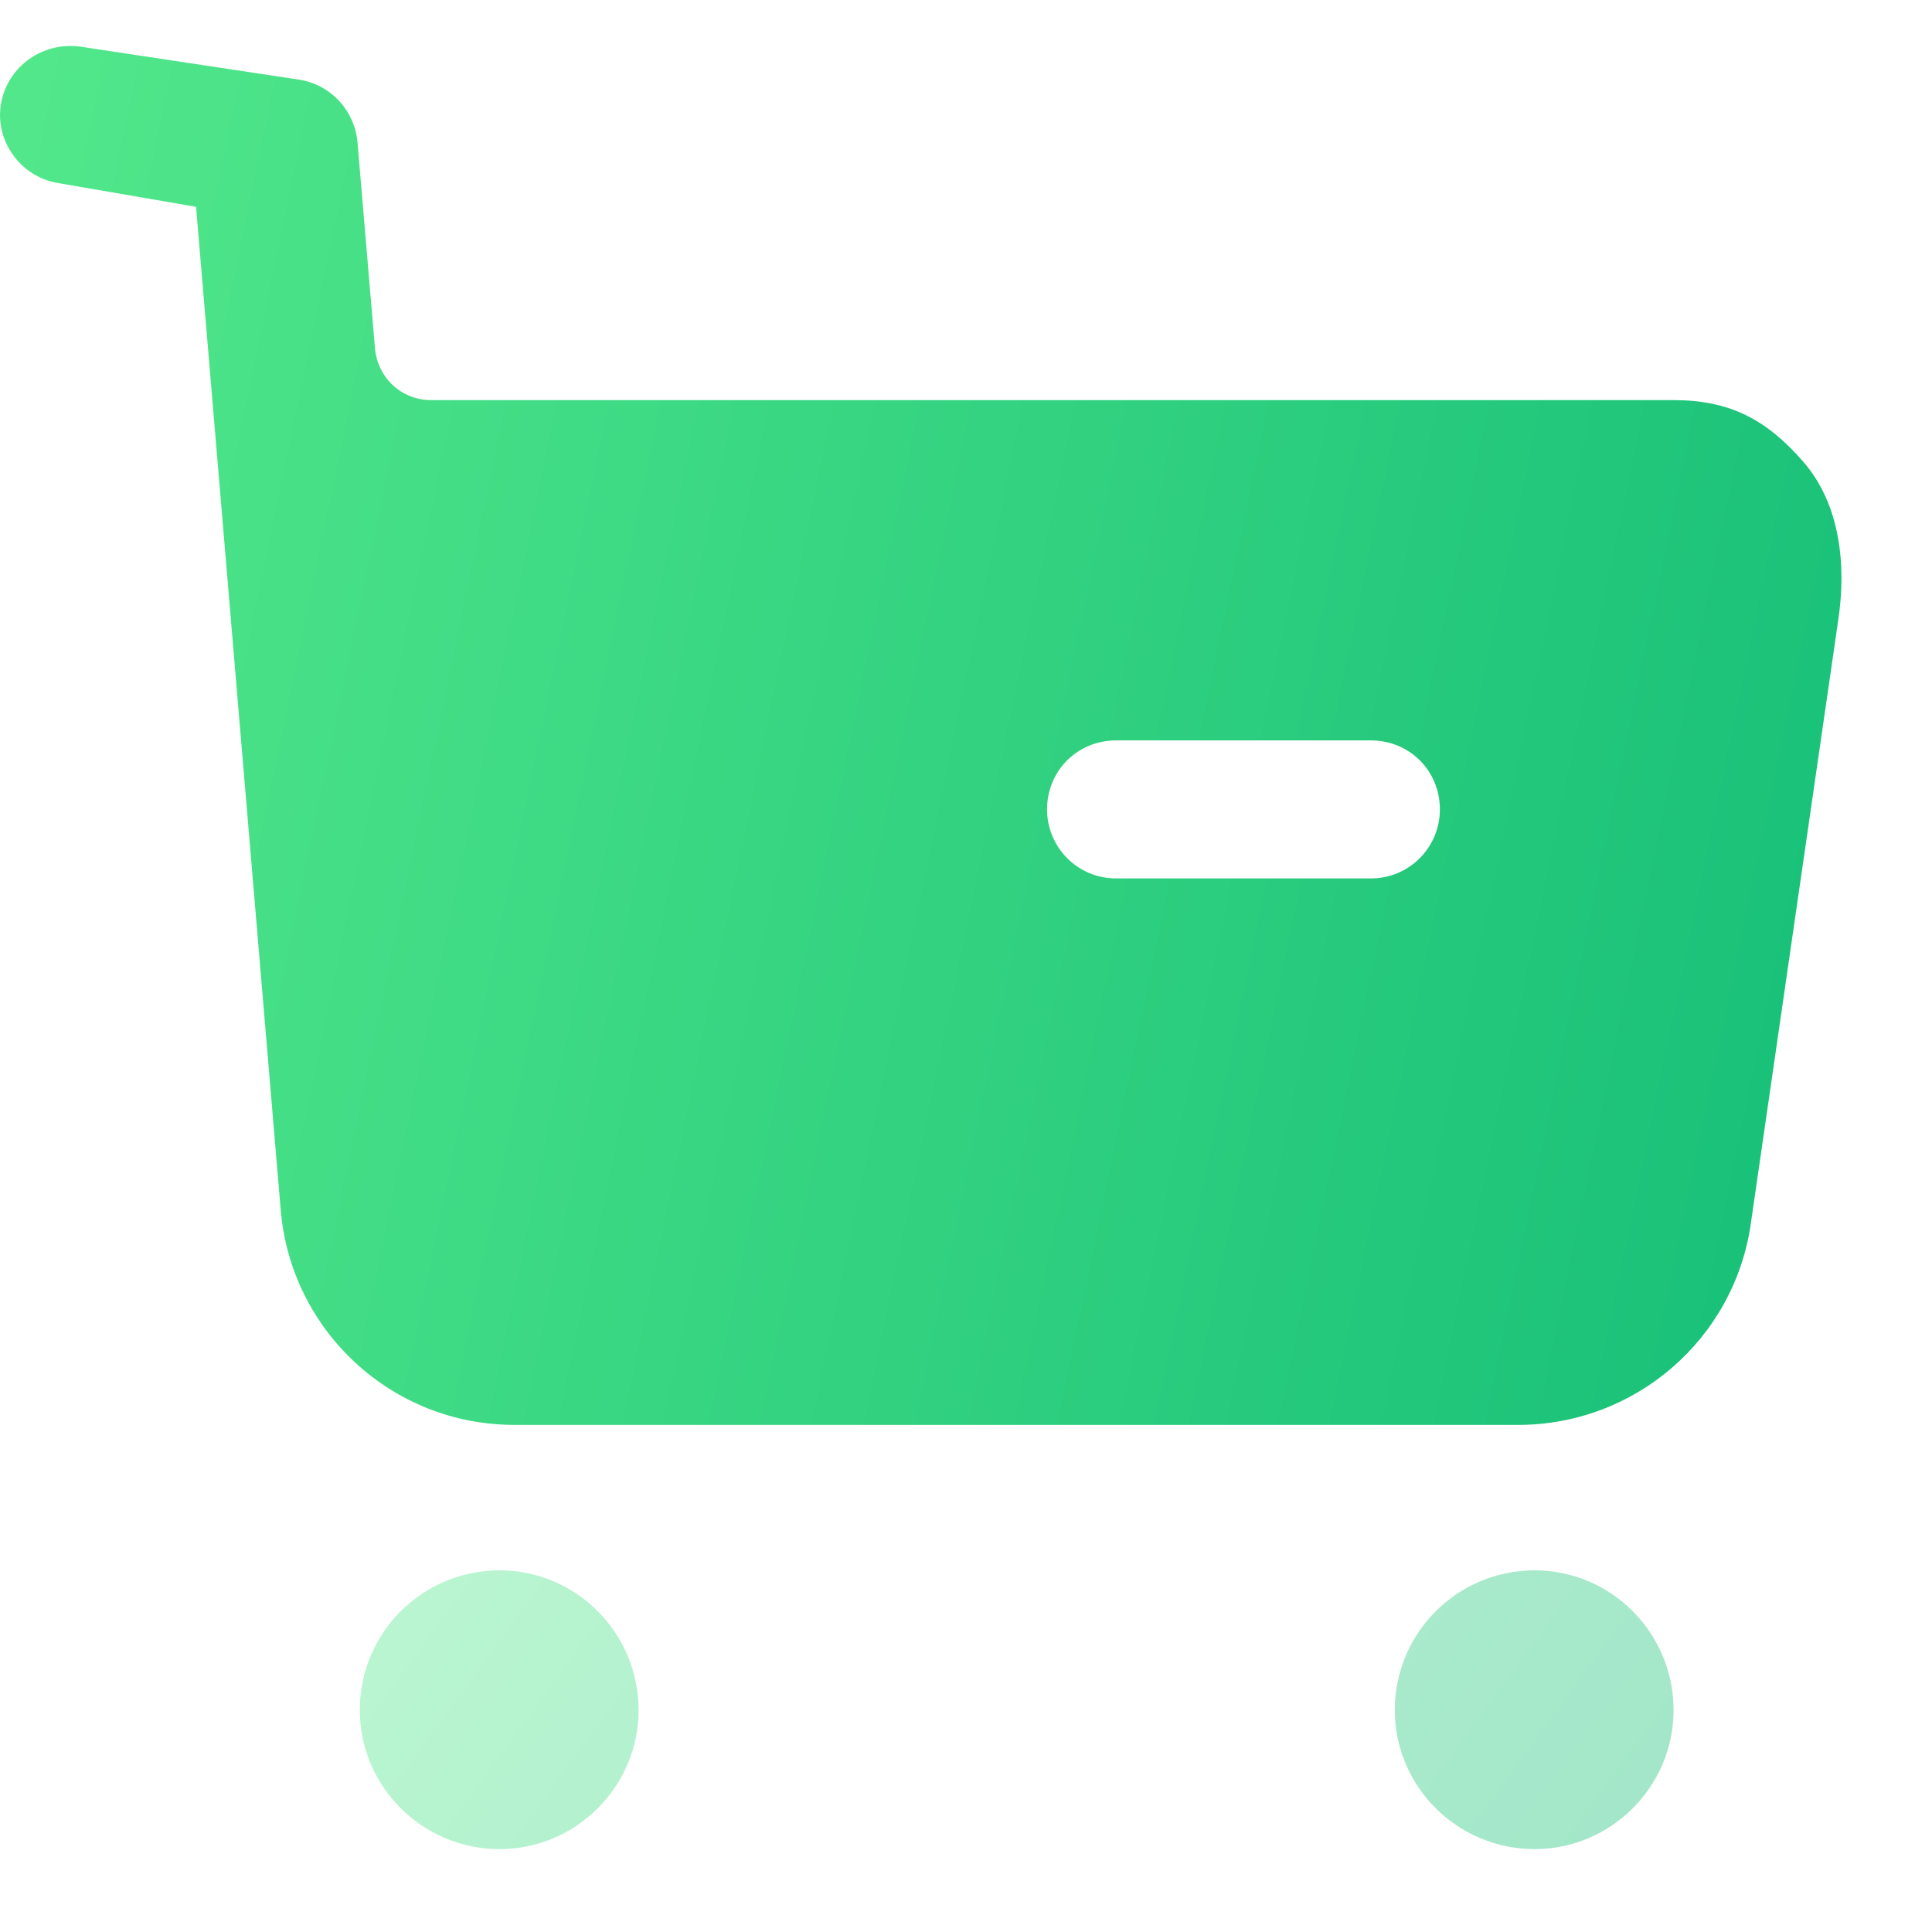
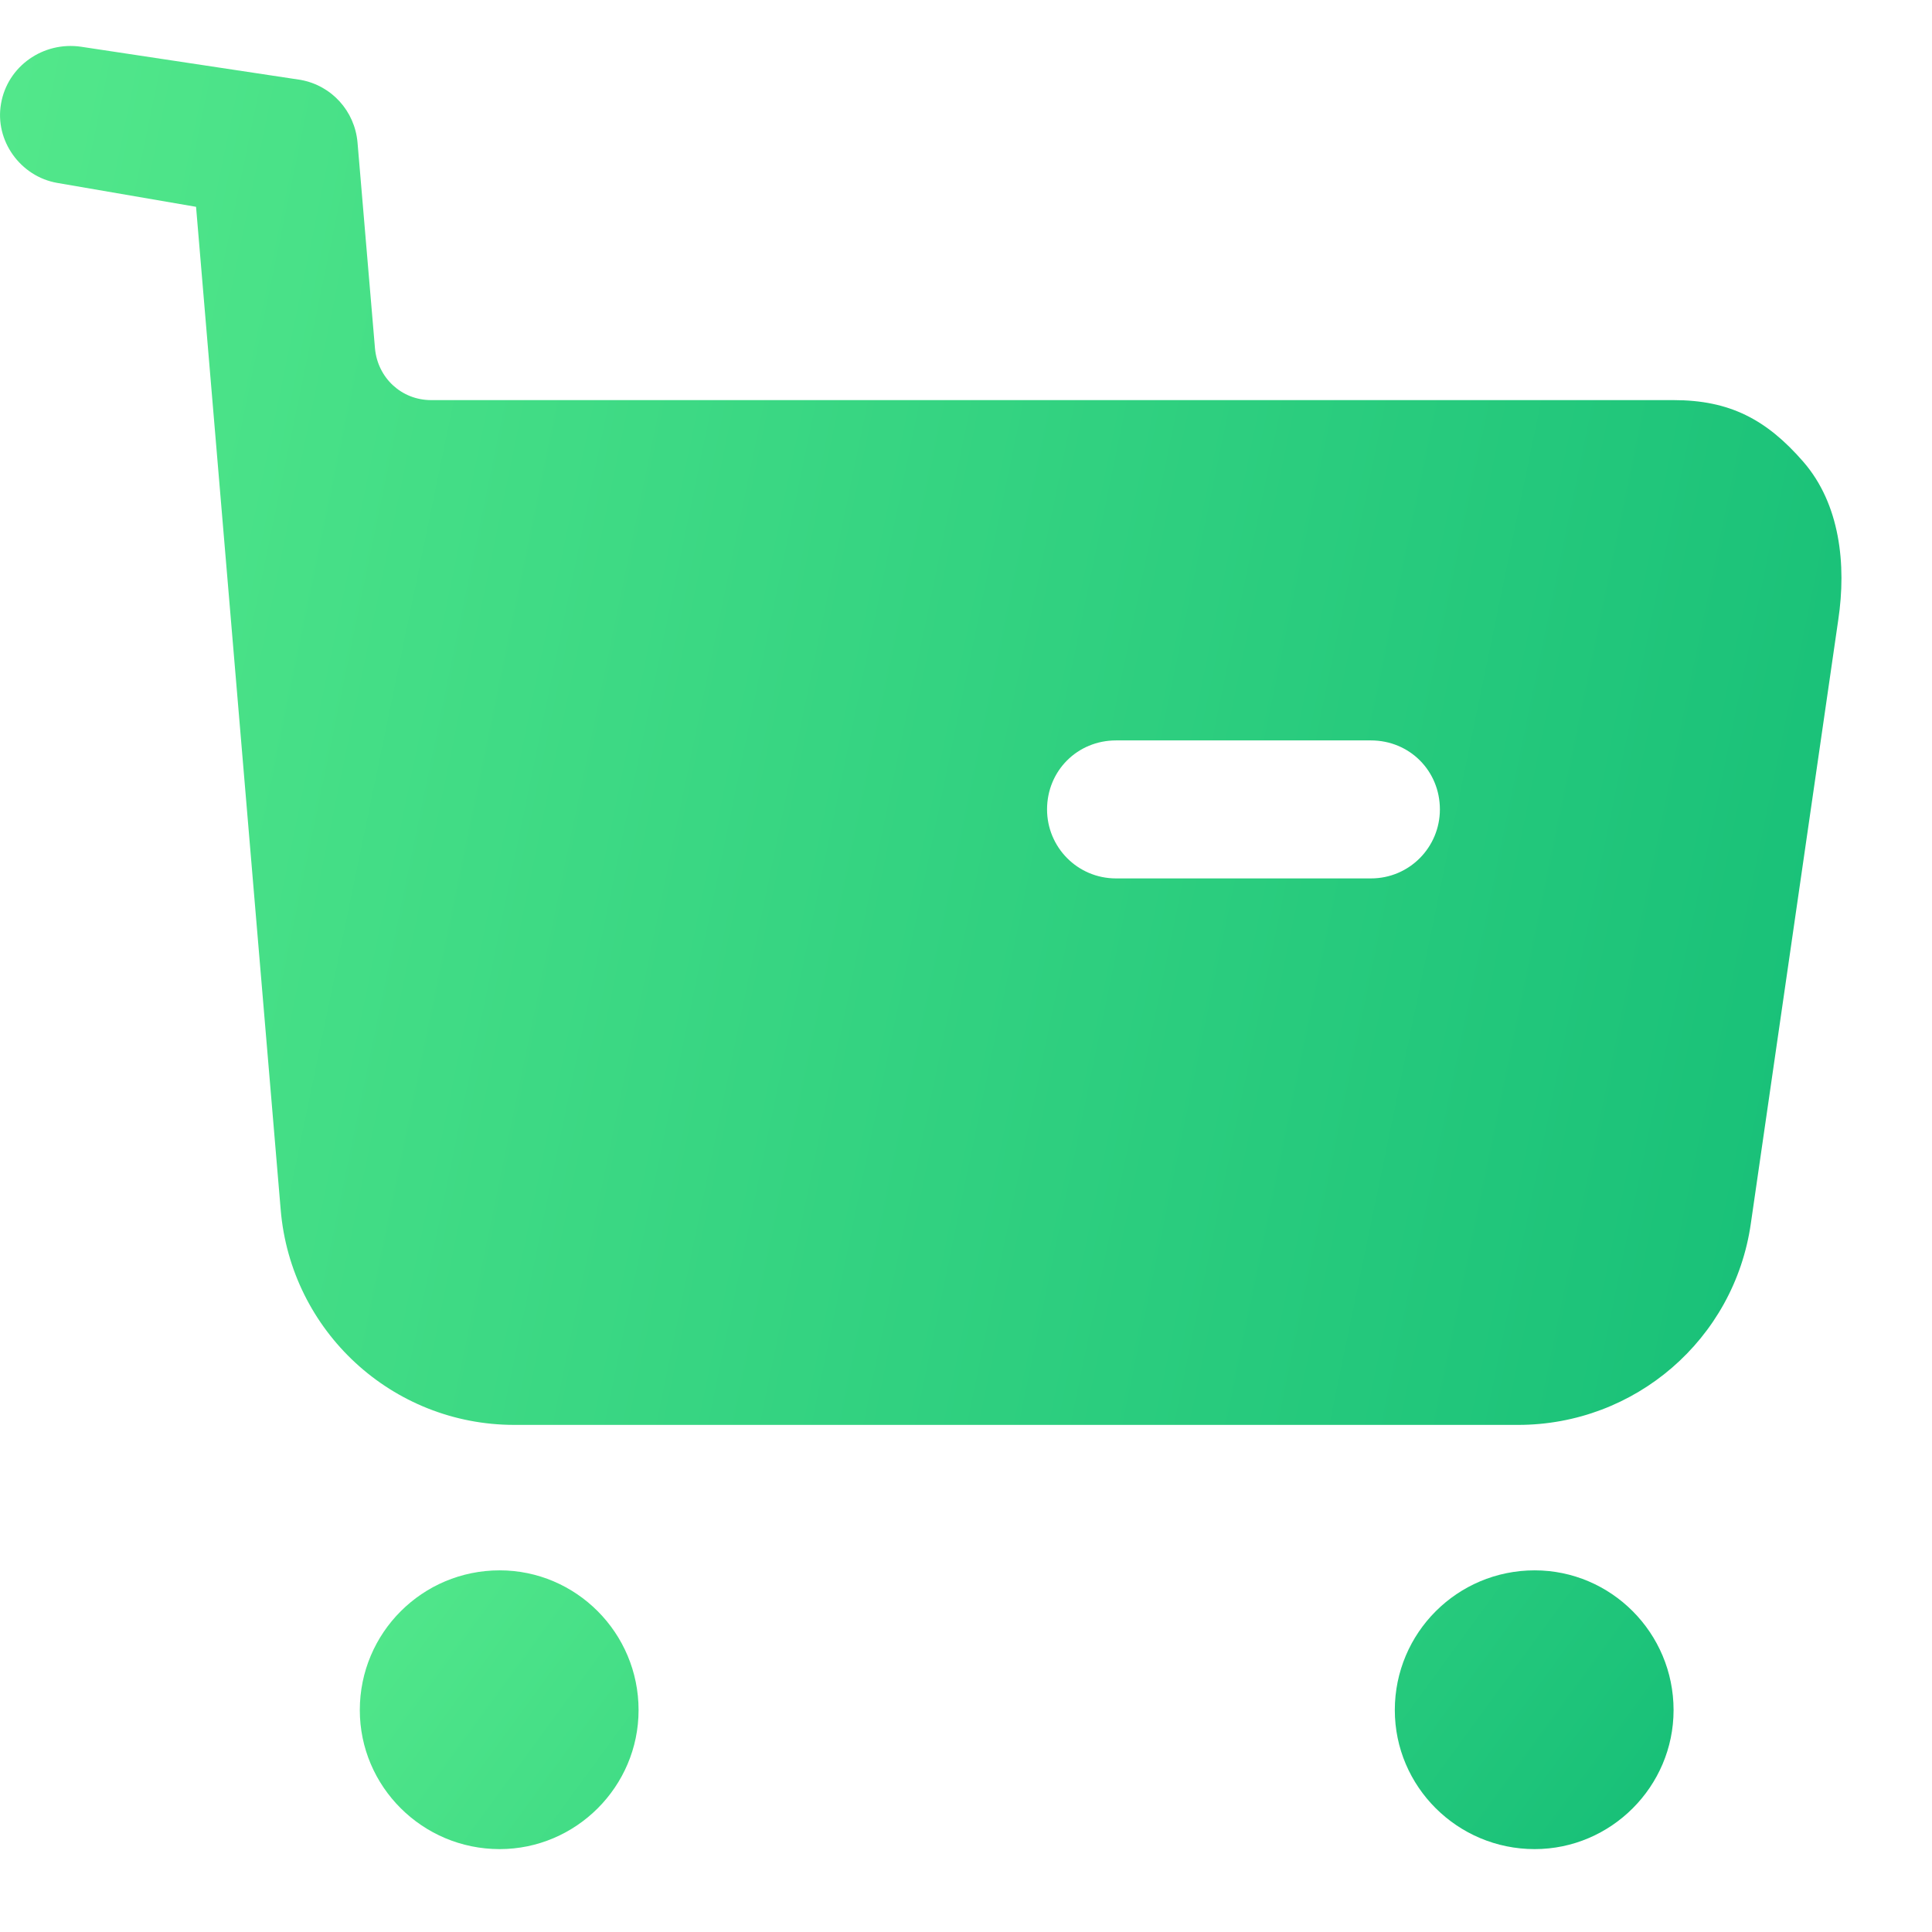
<svg xmlns="http://www.w3.org/2000/svg" width="21" height="21" viewBox="0 0 21 21" fill="none">
-   <path opacity="0.4" fill-rule="evenodd" clip-rule="evenodd" d="M3.911 18.588C3.911 17.748 4.591 17.069 5.431 17.069C6.261 17.069 6.941 17.748 6.941 18.588C6.941 19.419 6.261 20.099 5.431 20.099C4.591 20.099 3.911 19.419 3.911 18.588ZM15.161 18.588C15.161 17.748 15.841 17.069 16.681 17.069C17.511 17.069 18.191 17.748 18.191 18.588C18.191 19.419 17.511 20.099 16.681 20.099C15.841 20.099 15.161 19.419 15.161 18.588Z" fill="url(#paint0_linear_1022_140)" />
+   <path fill-rule="evenodd" clip-rule="evenodd" d="M3.911 18.588C3.911 17.748 4.591 17.069 5.431 17.069C6.261 17.069 6.941 17.748 6.941 18.588C6.941 19.419 6.261 20.099 5.431 20.099C4.591 20.099 3.911 19.419 3.911 18.588ZM15.161 18.588C15.161 17.748 15.841 17.069 16.681 17.069C17.511 17.069 18.191 17.748 18.191 18.588C18.191 19.419 17.511 20.099 16.681 20.099C15.841 20.099 15.161 19.419 15.161 18.588Z" fill="url(#paint0_linear_1022_140)" />
  <path fill-rule="evenodd" clip-rule="evenodd" d="M18.191 4.349C18.801 4.349 19.201 4.559 19.601 5.019C20.001 5.479 20.071 6.139 19.981 6.738L19.031 13.298C18.851 14.559 17.771 15.488 16.501 15.488H5.591C4.261 15.488 3.161 14.468 3.051 13.149L2.131 2.248L0.621 1.988C0.221 1.918 -0.059 1.528 0.011 1.128C0.081 0.718 0.471 0.448 0.881 0.508L3.266 0.868C3.606 0.929 3.856 1.208 3.886 1.548L4.076 3.788C4.106 4.109 4.366 4.349 4.686 4.349H18.191ZM12.131 9.548H14.901C15.321 9.548 15.651 9.208 15.651 8.798C15.651 8.378 15.321 8.048 14.901 8.048H12.131C11.711 8.048 11.381 8.378 11.381 8.798C11.381 9.208 11.711 9.548 12.131 9.548Z" fill="url(#paint1_linear_1022_140)" />
  <defs>
    <linearGradient id="paint0_linear_1022_140" x1="3.911" y1="16.882" x2="14.921" y2="24.922" gradientUnits="userSpaceOnUse">
      <stop stop-color="#53E88B" />
      <stop offset="1" stop-color="#15BE77" />
    </linearGradient>
    <linearGradient id="paint1_linear_1022_140" x1="-2.83832e-08" y1="-0.421" x2="22.689" y2="4.274" gradientUnits="userSpaceOnUse">
      <stop stop-color="#53E88B" />
      <stop offset="1" stop-color="#15BE77" />
    </linearGradient>
  </defs>
</svg>
